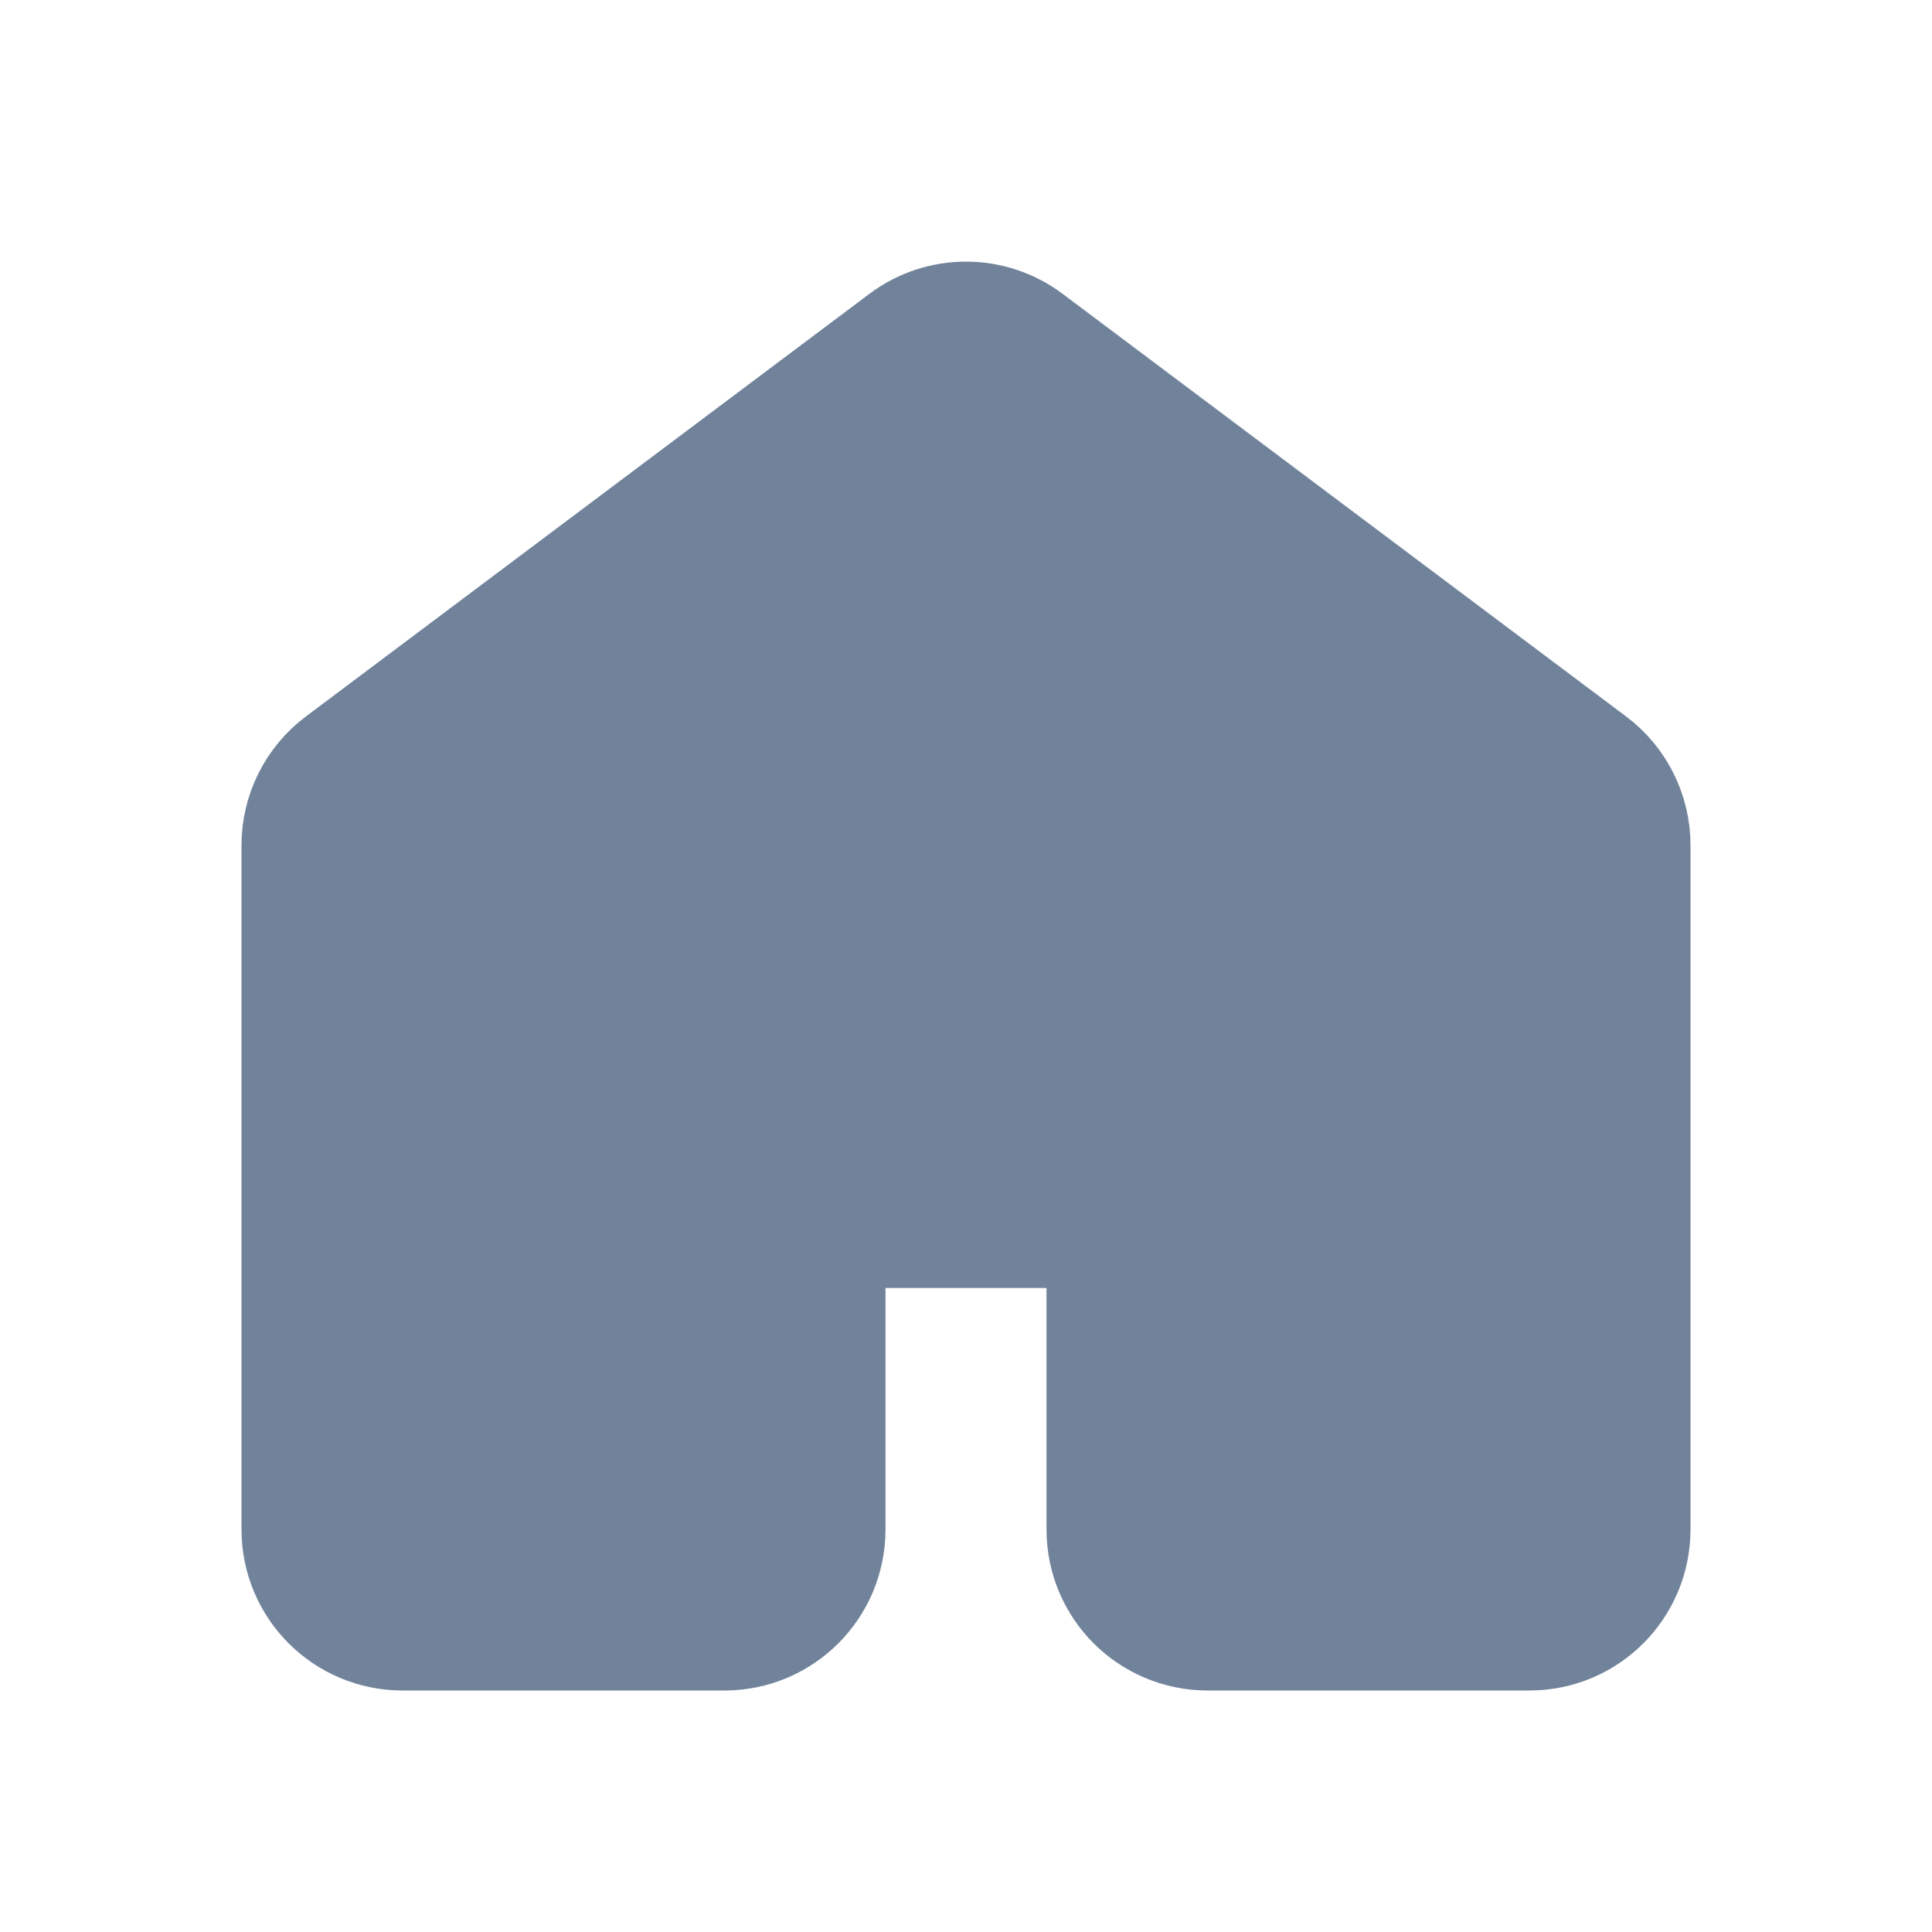
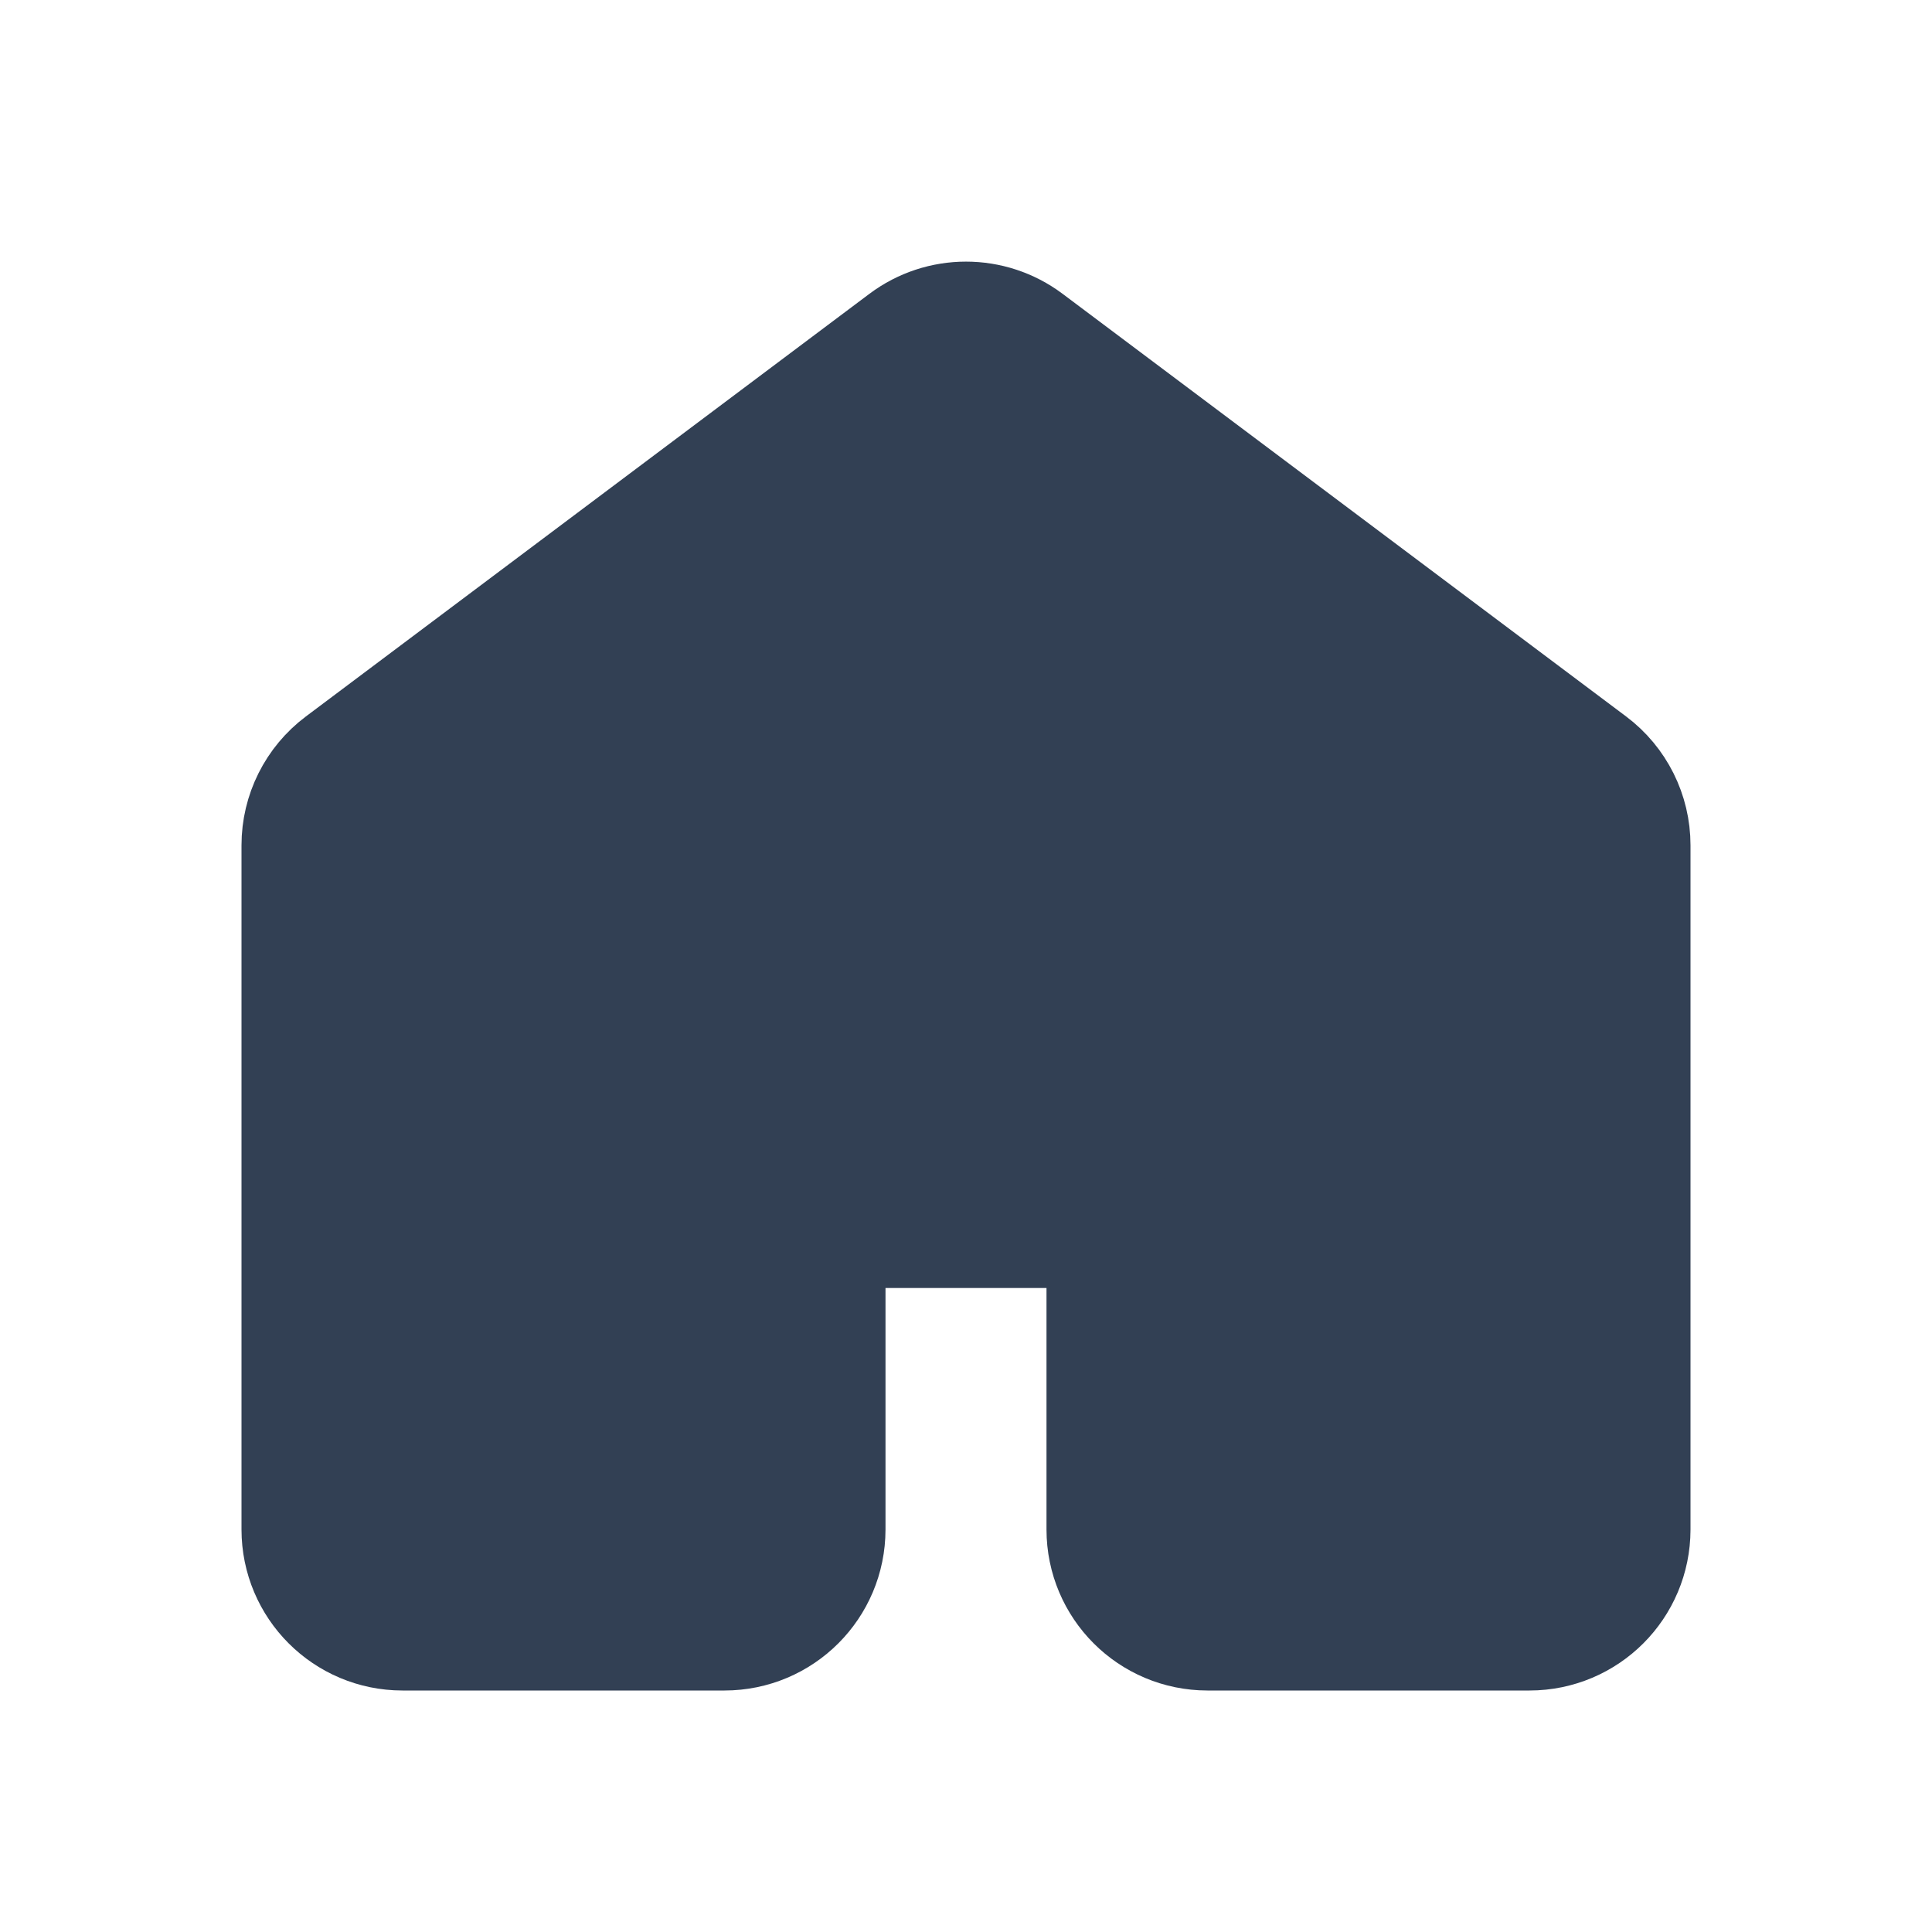
<svg xmlns="http://www.w3.org/2000/svg" width="24" height="24" viewBox="0 0 24 24">
-   <path fill="#71839B" stroke="#71839B" stroke-linecap="round" stroke-linejoin="round" stroke-width="2" d="M20 19v-8.5a1 1 0 0 0-.4-.8l-7-5.25a1 1 0 0 0-1.2 0l-7 5.25a1 1 0 0 0-.4.8V19a1 1 0 0 0 1 1h4a1 1 0 0 0 1-1v-3a1 1 0 0 1 1-1h2a1 1 0 0 1 1 1v3a1 1 0 0 0 1 1h4a1 1 0 0 0 1-1" />
+   <path fill="#324054" stroke="#324054" stroke-linecap="round" stroke-linejoin="round" stroke-width="2" d="M20 19v-8.5a1 1 0 0 0-.4-.8l-7-5.25a1 1 0 0 0-1.2 0l-7 5.25a1 1 0 0 0-.4.8V19a1 1 0 0 0 1 1h4a1 1 0 0 0 1-1v-3a1 1 0 0 1 1-1h2a1 1 0 0 1 1 1v3a1 1 0 0 0 1 1h4a1 1 0 0 0 1-1" />
</svg>
